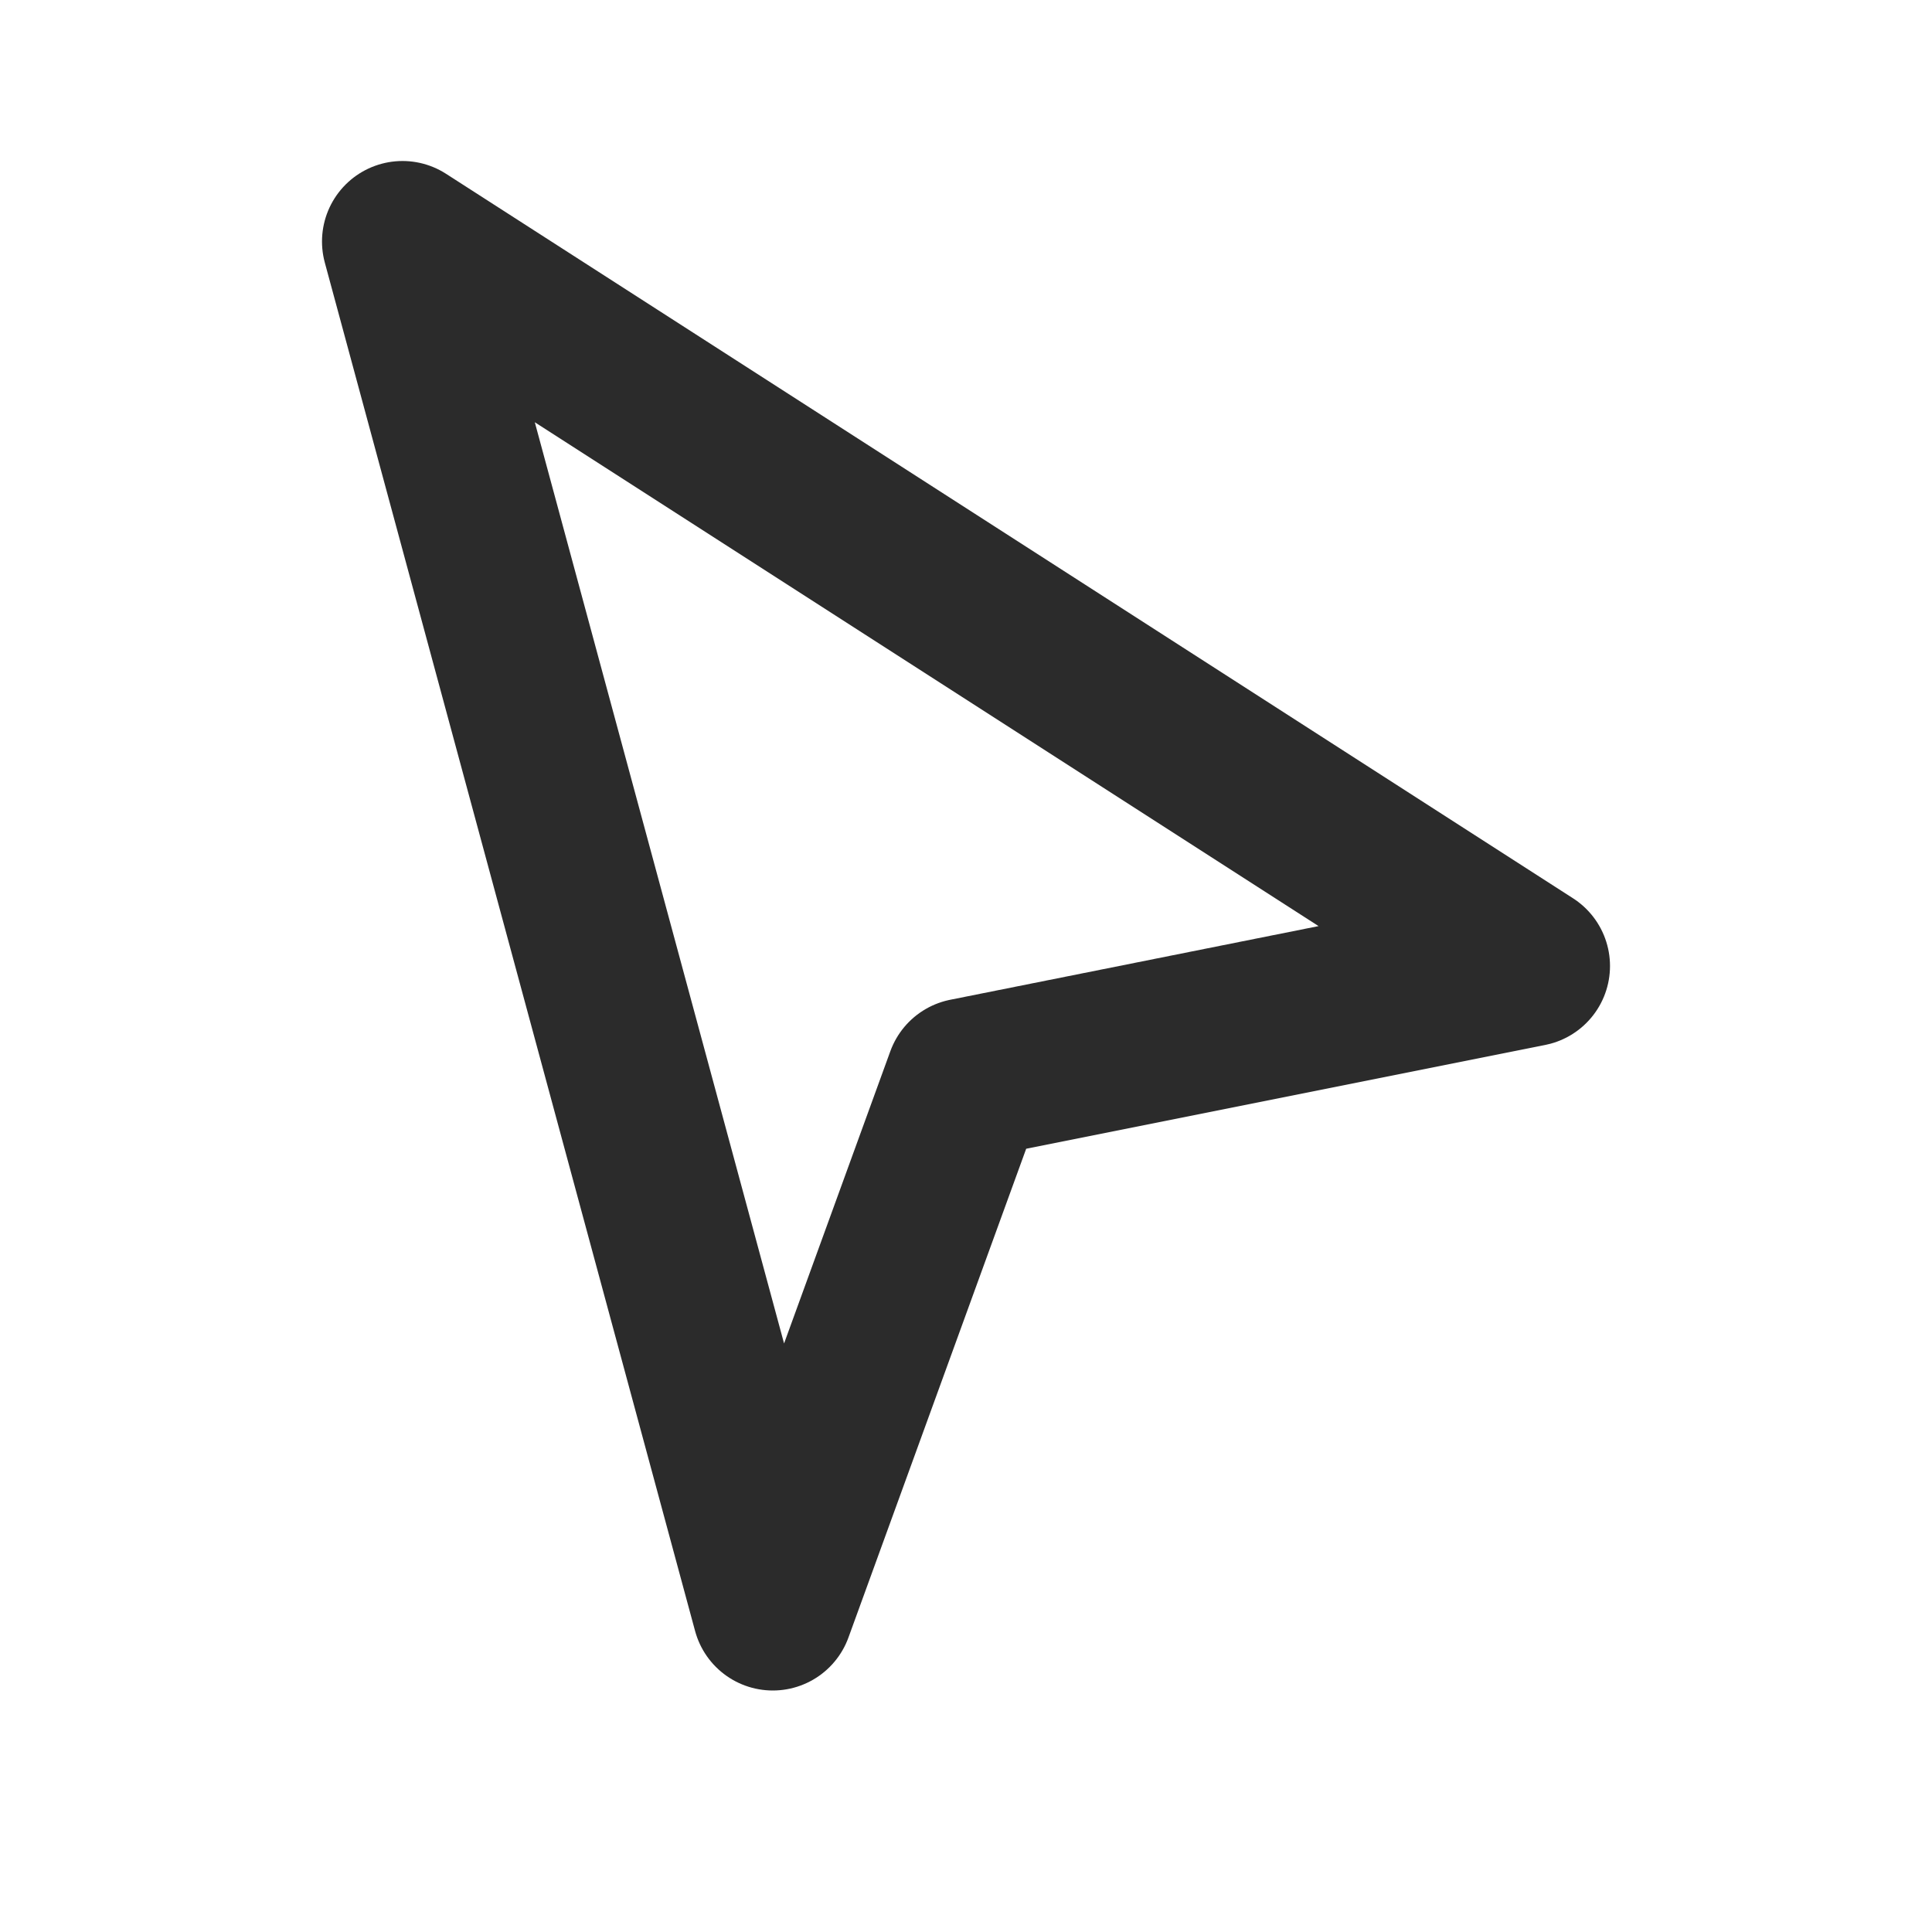
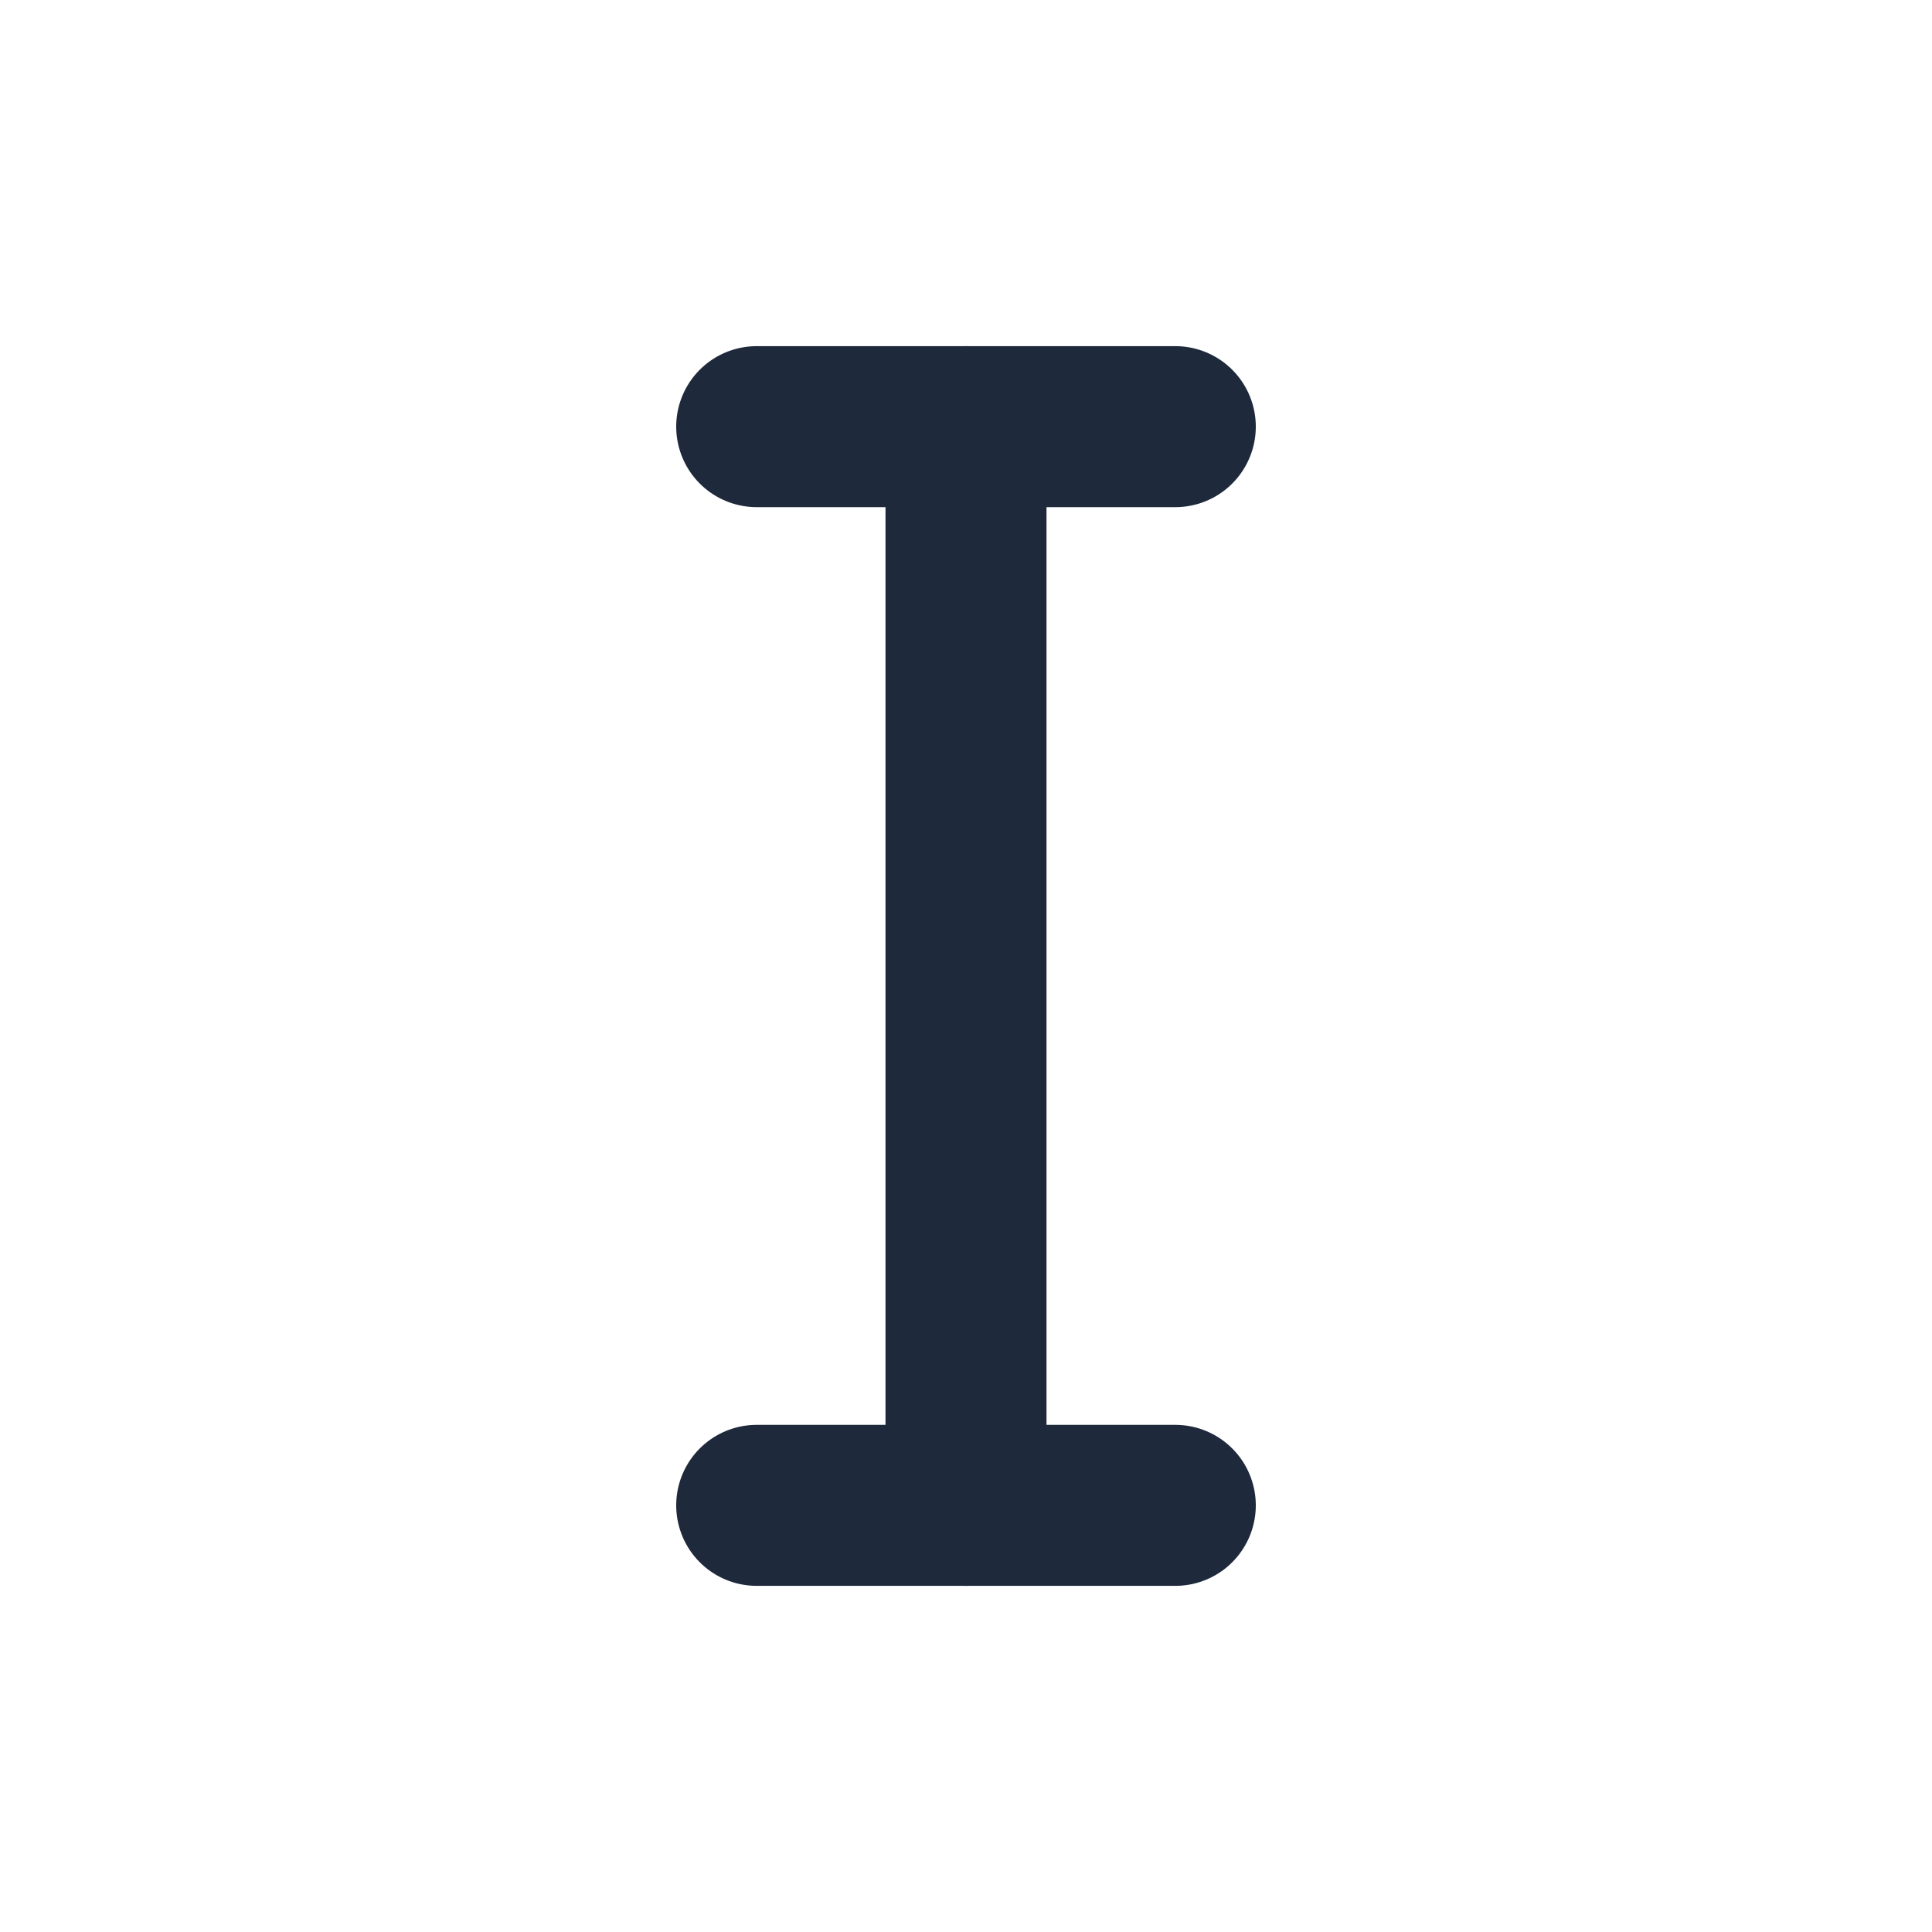
- <svg xmlns="http://www.w3.org/2000/svg" viewBox="0 0 24 24" fill="none" stroke="#2b2b2b" stroke-width="2" stroke-linecap="round" stroke-linejoin="round">
-   <path d="M5 3 L19 12 L12 13.4 L9.6 20 Z" />
+ <svg xmlns="http://www.w3.org/2000/svg" width="24" height="24" viewBox="0 0 24 24" fill="none" stroke="#1E293B" stroke-width="2" stroke-linecap="round" stroke-linejoin="round">
+   <path d="M12 5.3v13.4" />
+   <path d="M9.4 5.3h5.2M9.4 18.7h5.2" />
</svg>
